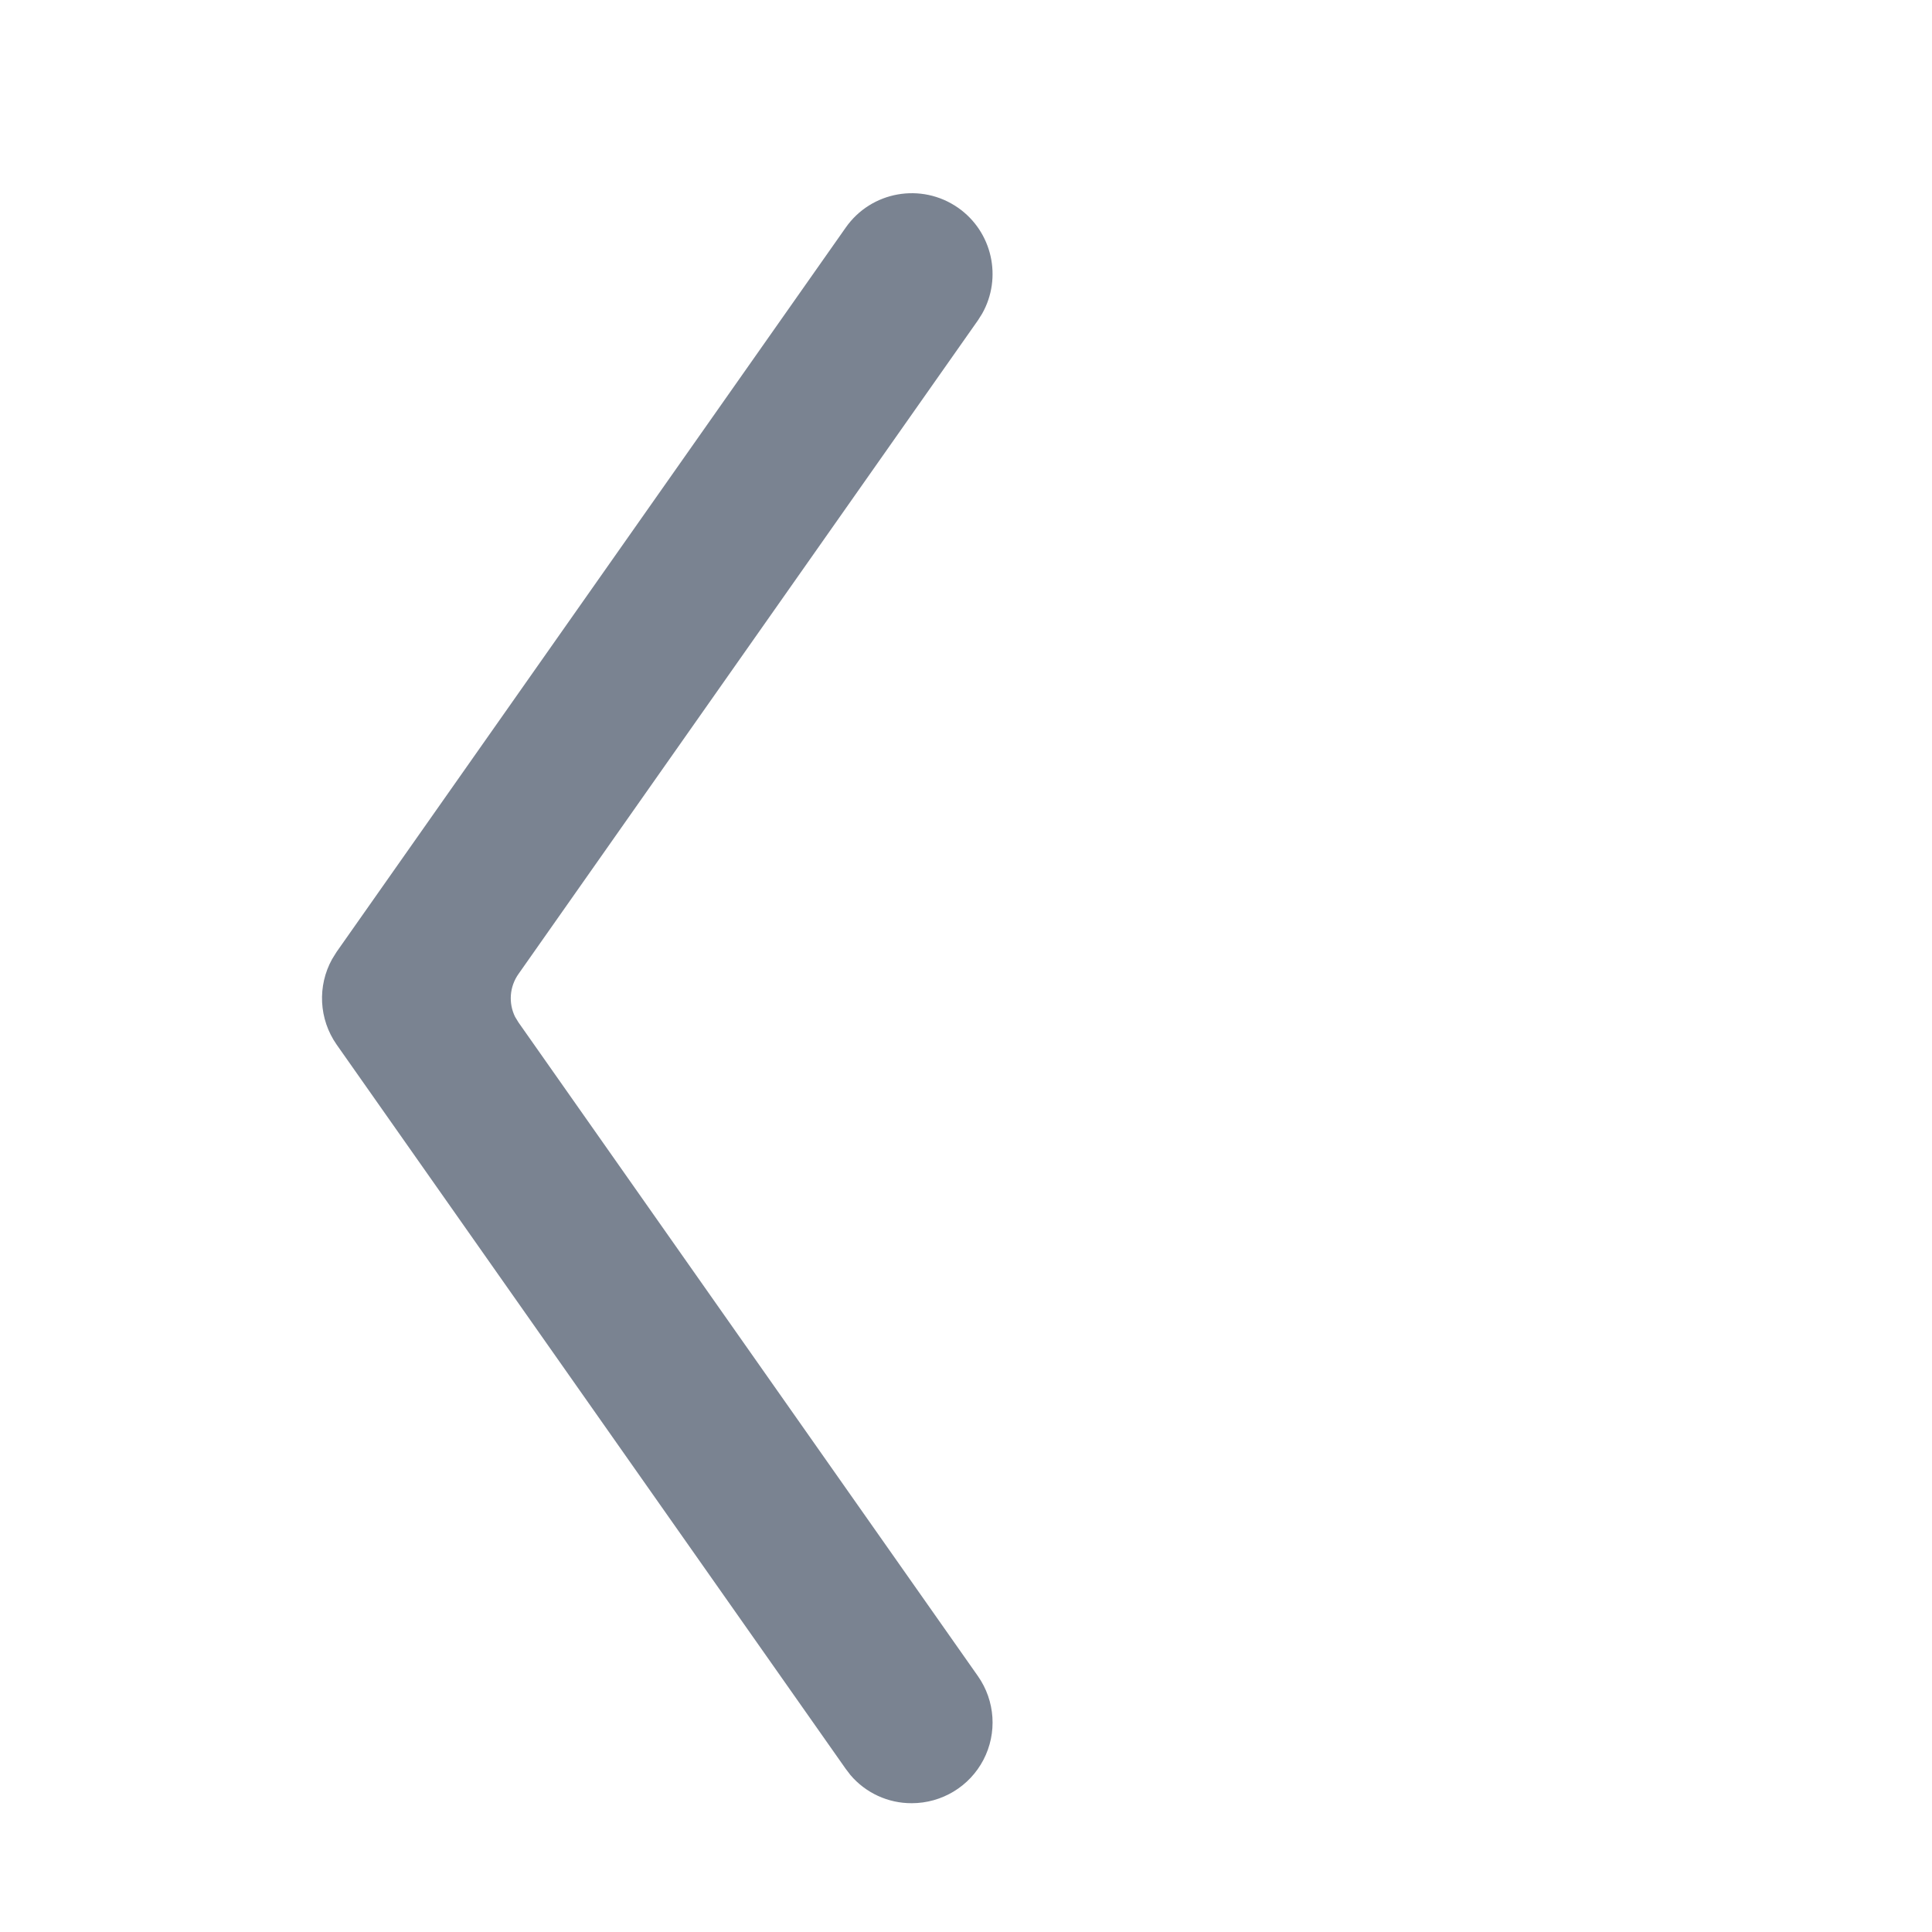
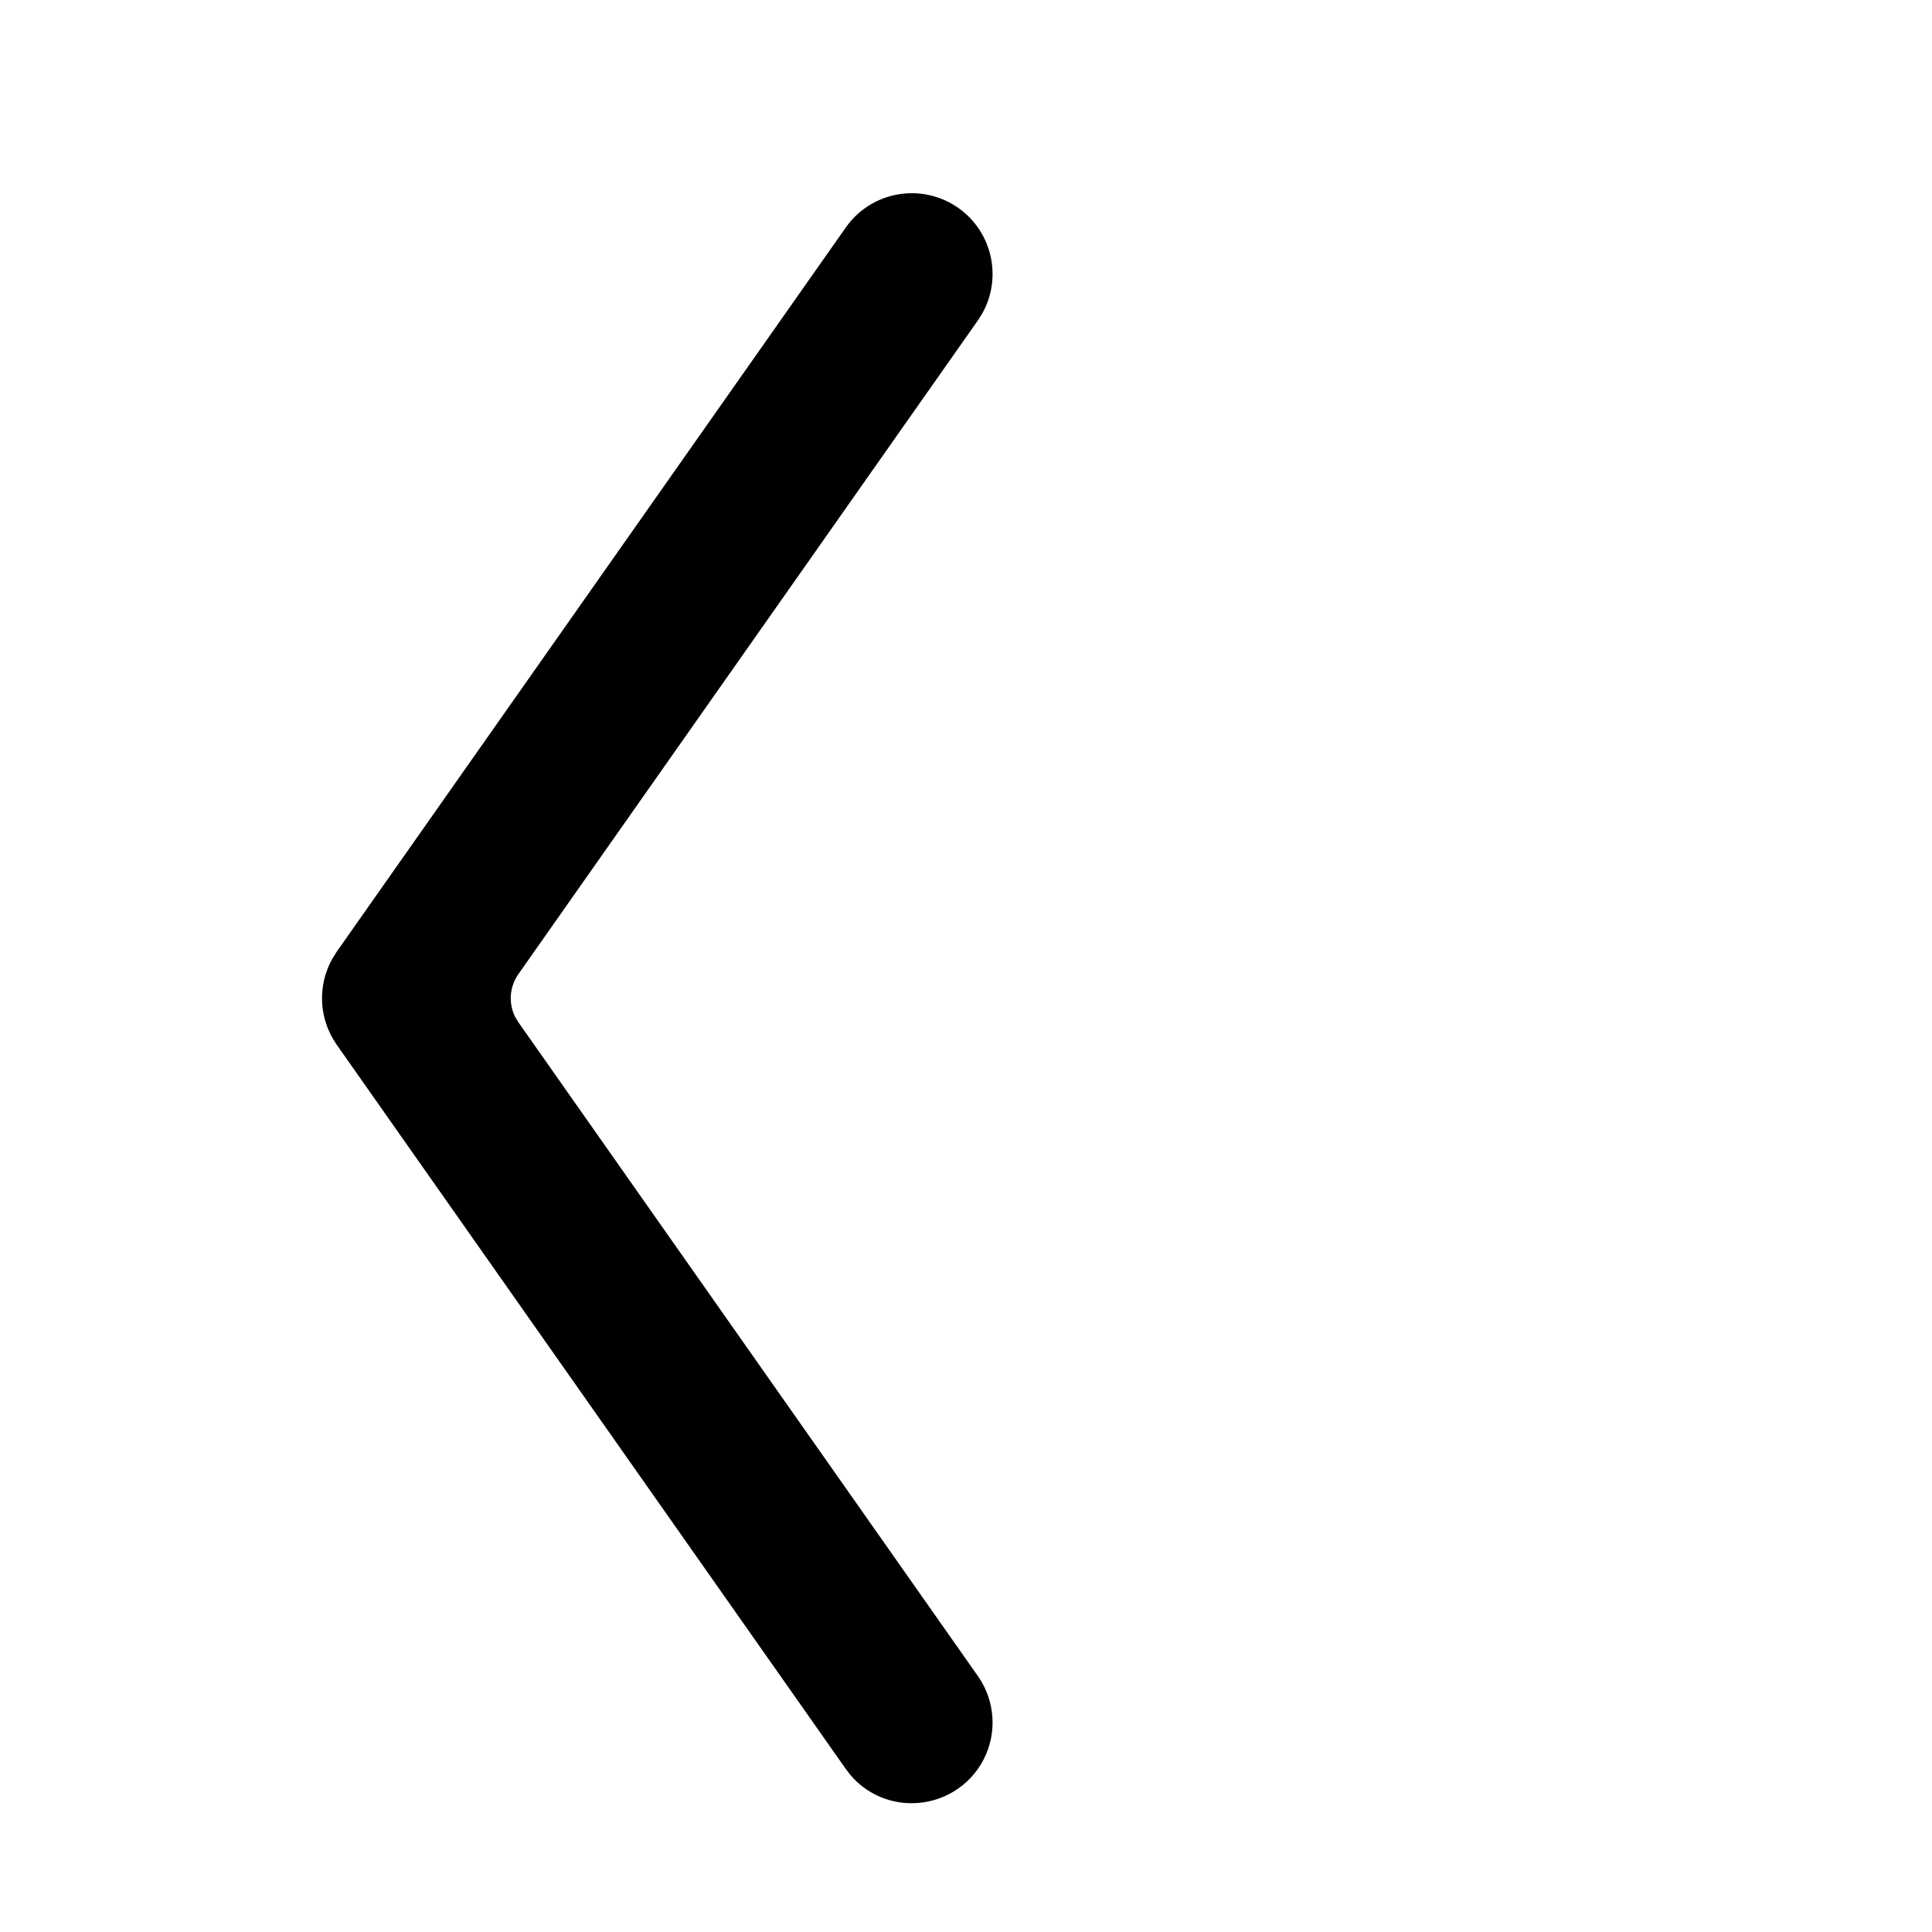
- <svg xmlns="http://www.w3.org/2000/svg" width="30" height="30" viewBox="0 0 30 30">
-   <g fill="none" fill-rule="evenodd" class="angle-double-left">
-     <path fill="#7A8391" fill-rule="nonzero" d="M5.226,14.782 L13.131,3.536 C13.527,2.968 14.309,2.83 14.877,3.226 C15.411,3.6 15.565,4.314 15.251,4.87 L15.186,4.973 L8.051,15.124 C7.911,15.322 7.894,15.577 7.998,15.789 L8.051,15.876 L15.186,26.028 C15.454,26.411 15.487,26.911 15.271,27.326 C15.055,27.74 14.626,28 14.158,28 C13.79,28.002 13.441,27.84 13.205,27.562 L13.131,27.465 L5.226,16.219 C4.95,15.823 4.927,15.308 5.157,14.893 L5.226,14.782 L13.131,3.536 L5.226,14.782 Z" class="angle-double-left__shape" />
-   </g>
+ <svg xmlns="http://www.w3.org/2000/svg" width="30" height="30" viewbox="0 0 30 30" code="81155" transform="">
+   <path d="M5.226 14.782L13.131 3.536C13.527 2.968 14.309 2.83 14.877 3.226 15.411 3.6 15.565 4.314 15.251 4.87L15.186 4.973 8.051 15.124C7.911 15.322 7.894 15.577 7.998 15.789L8.051 15.876 15.186 26.028C15.454 26.411 15.487 26.911 15.271 27.326 15.055 27.74 14.626 28 14.158 28 13.79 28.002 13.441 27.84 13.205 27.562L13.131 27.465 5.226 16.219C4.95 15.823 4.927 15.308 5.157 14.893L5.226 14.782 13.131 3.536 5.226 14.782Z" />
</svg>
